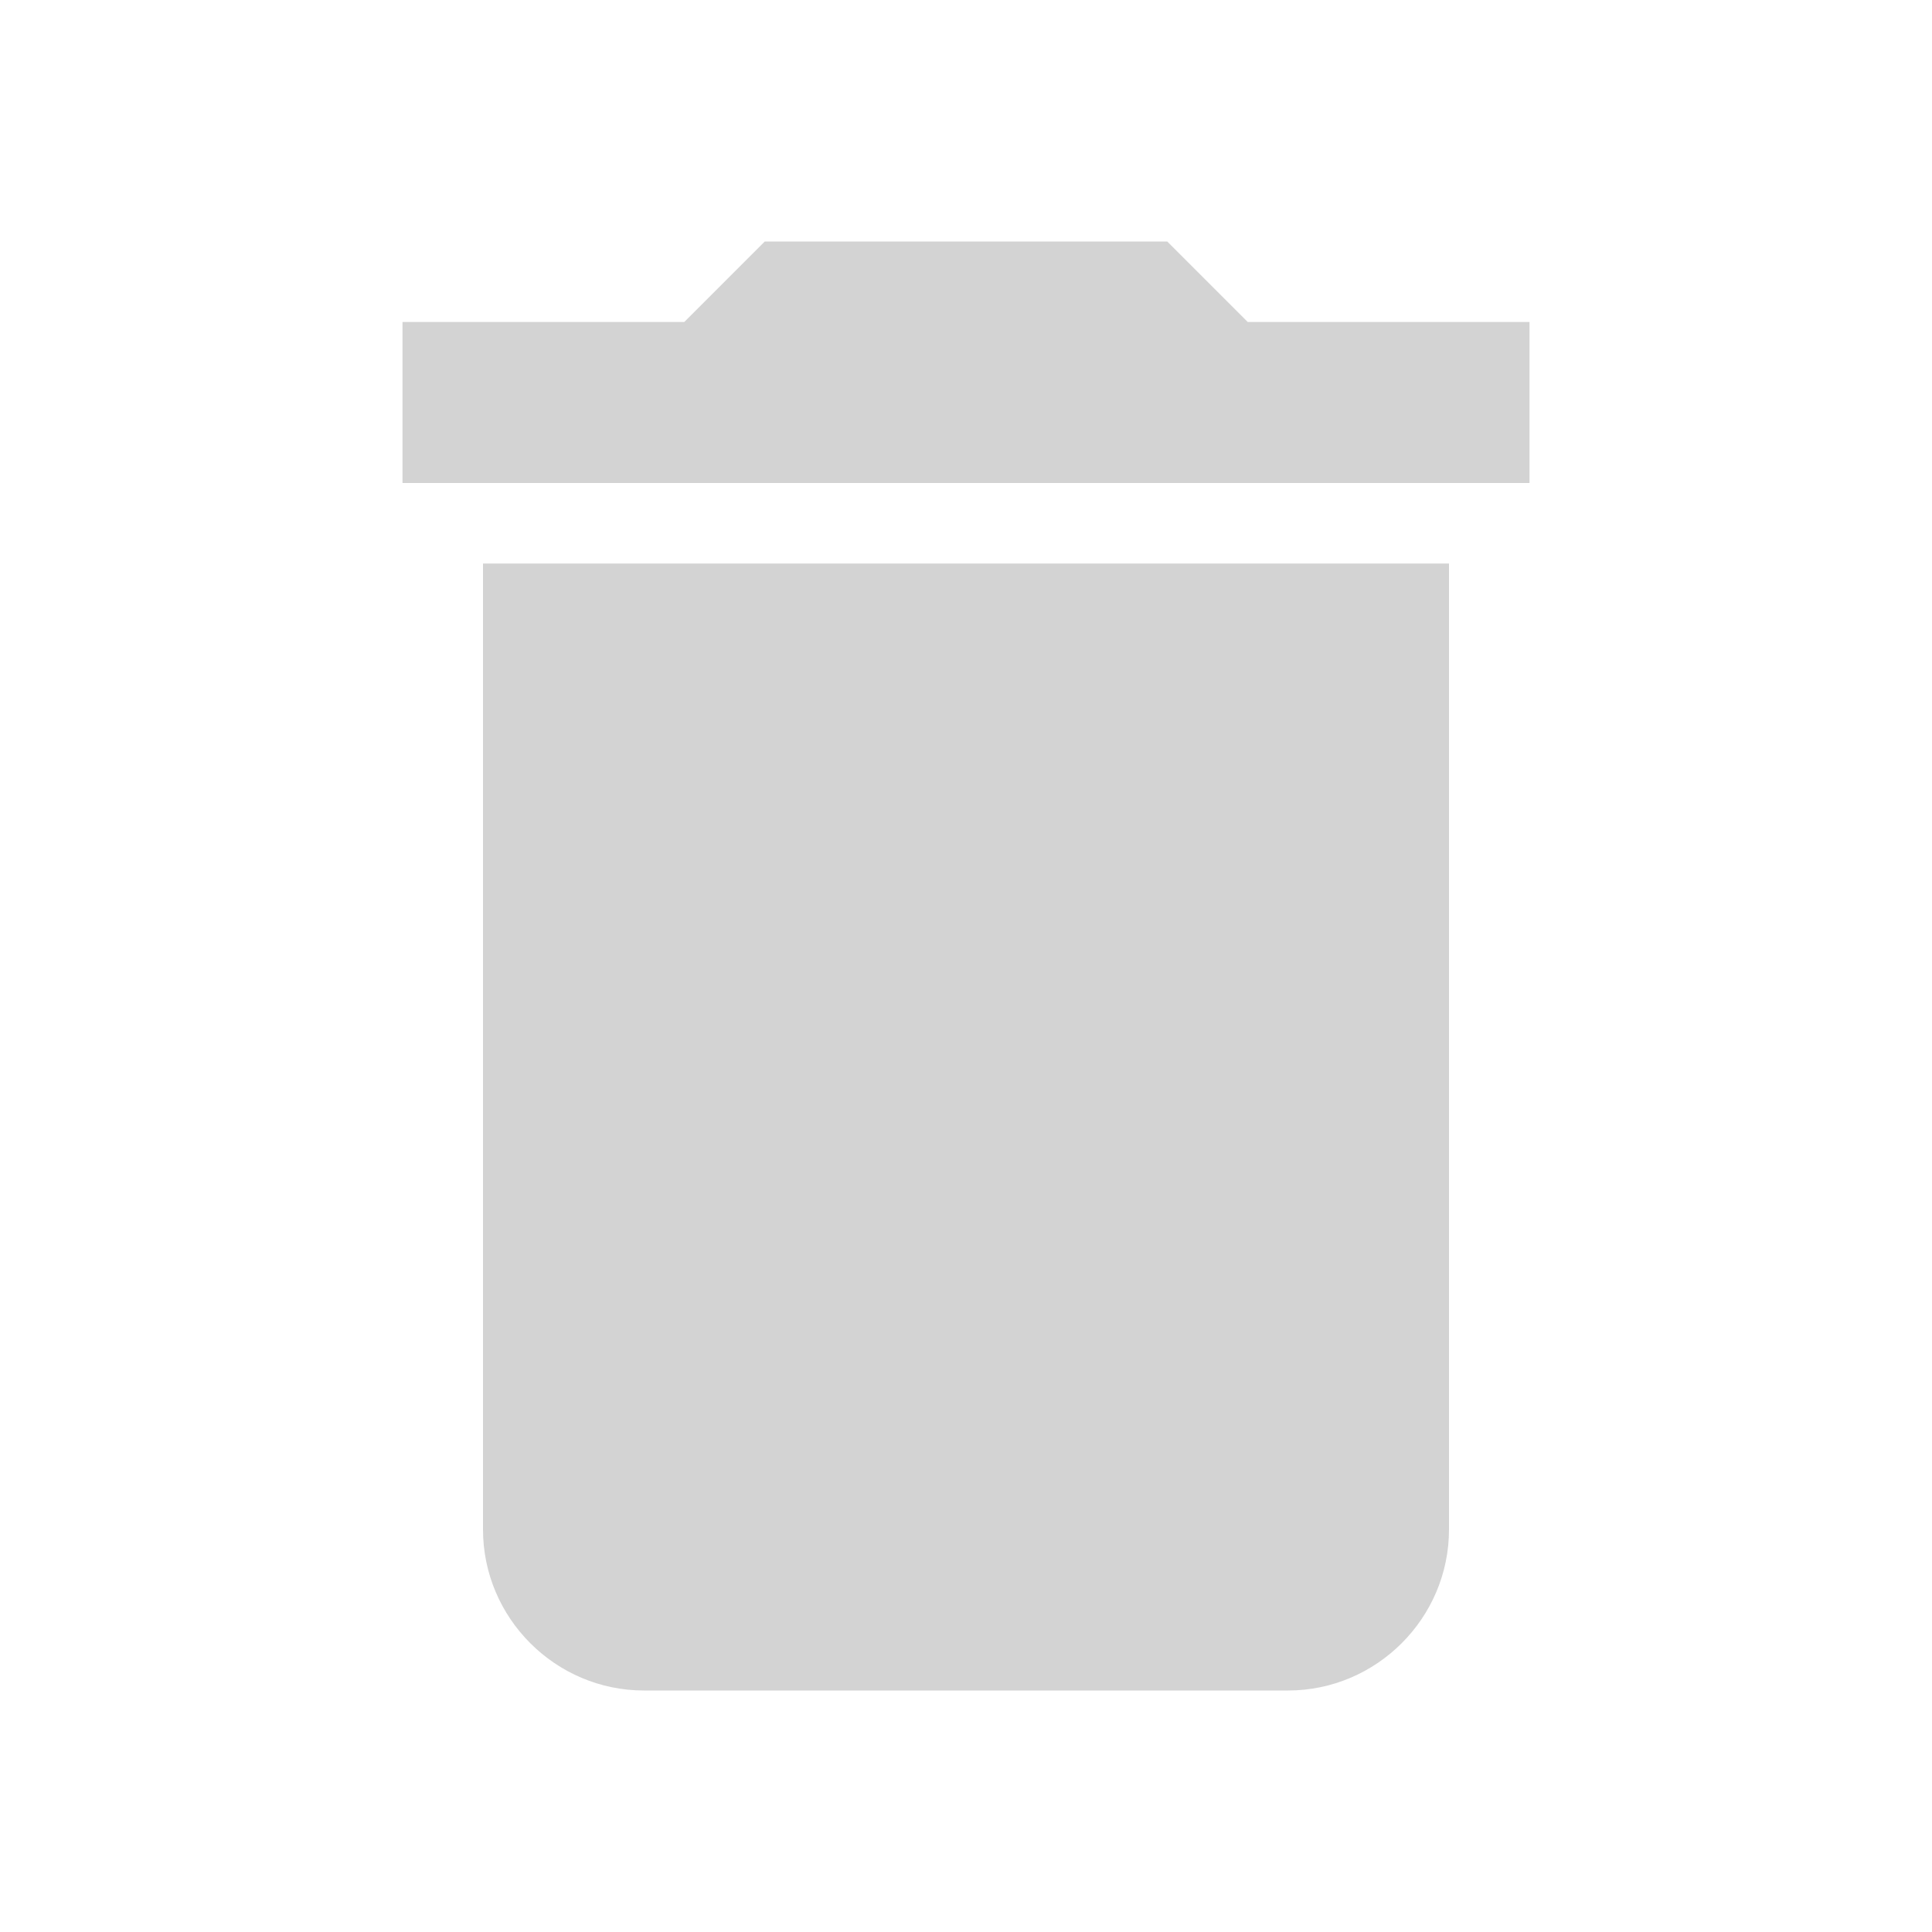
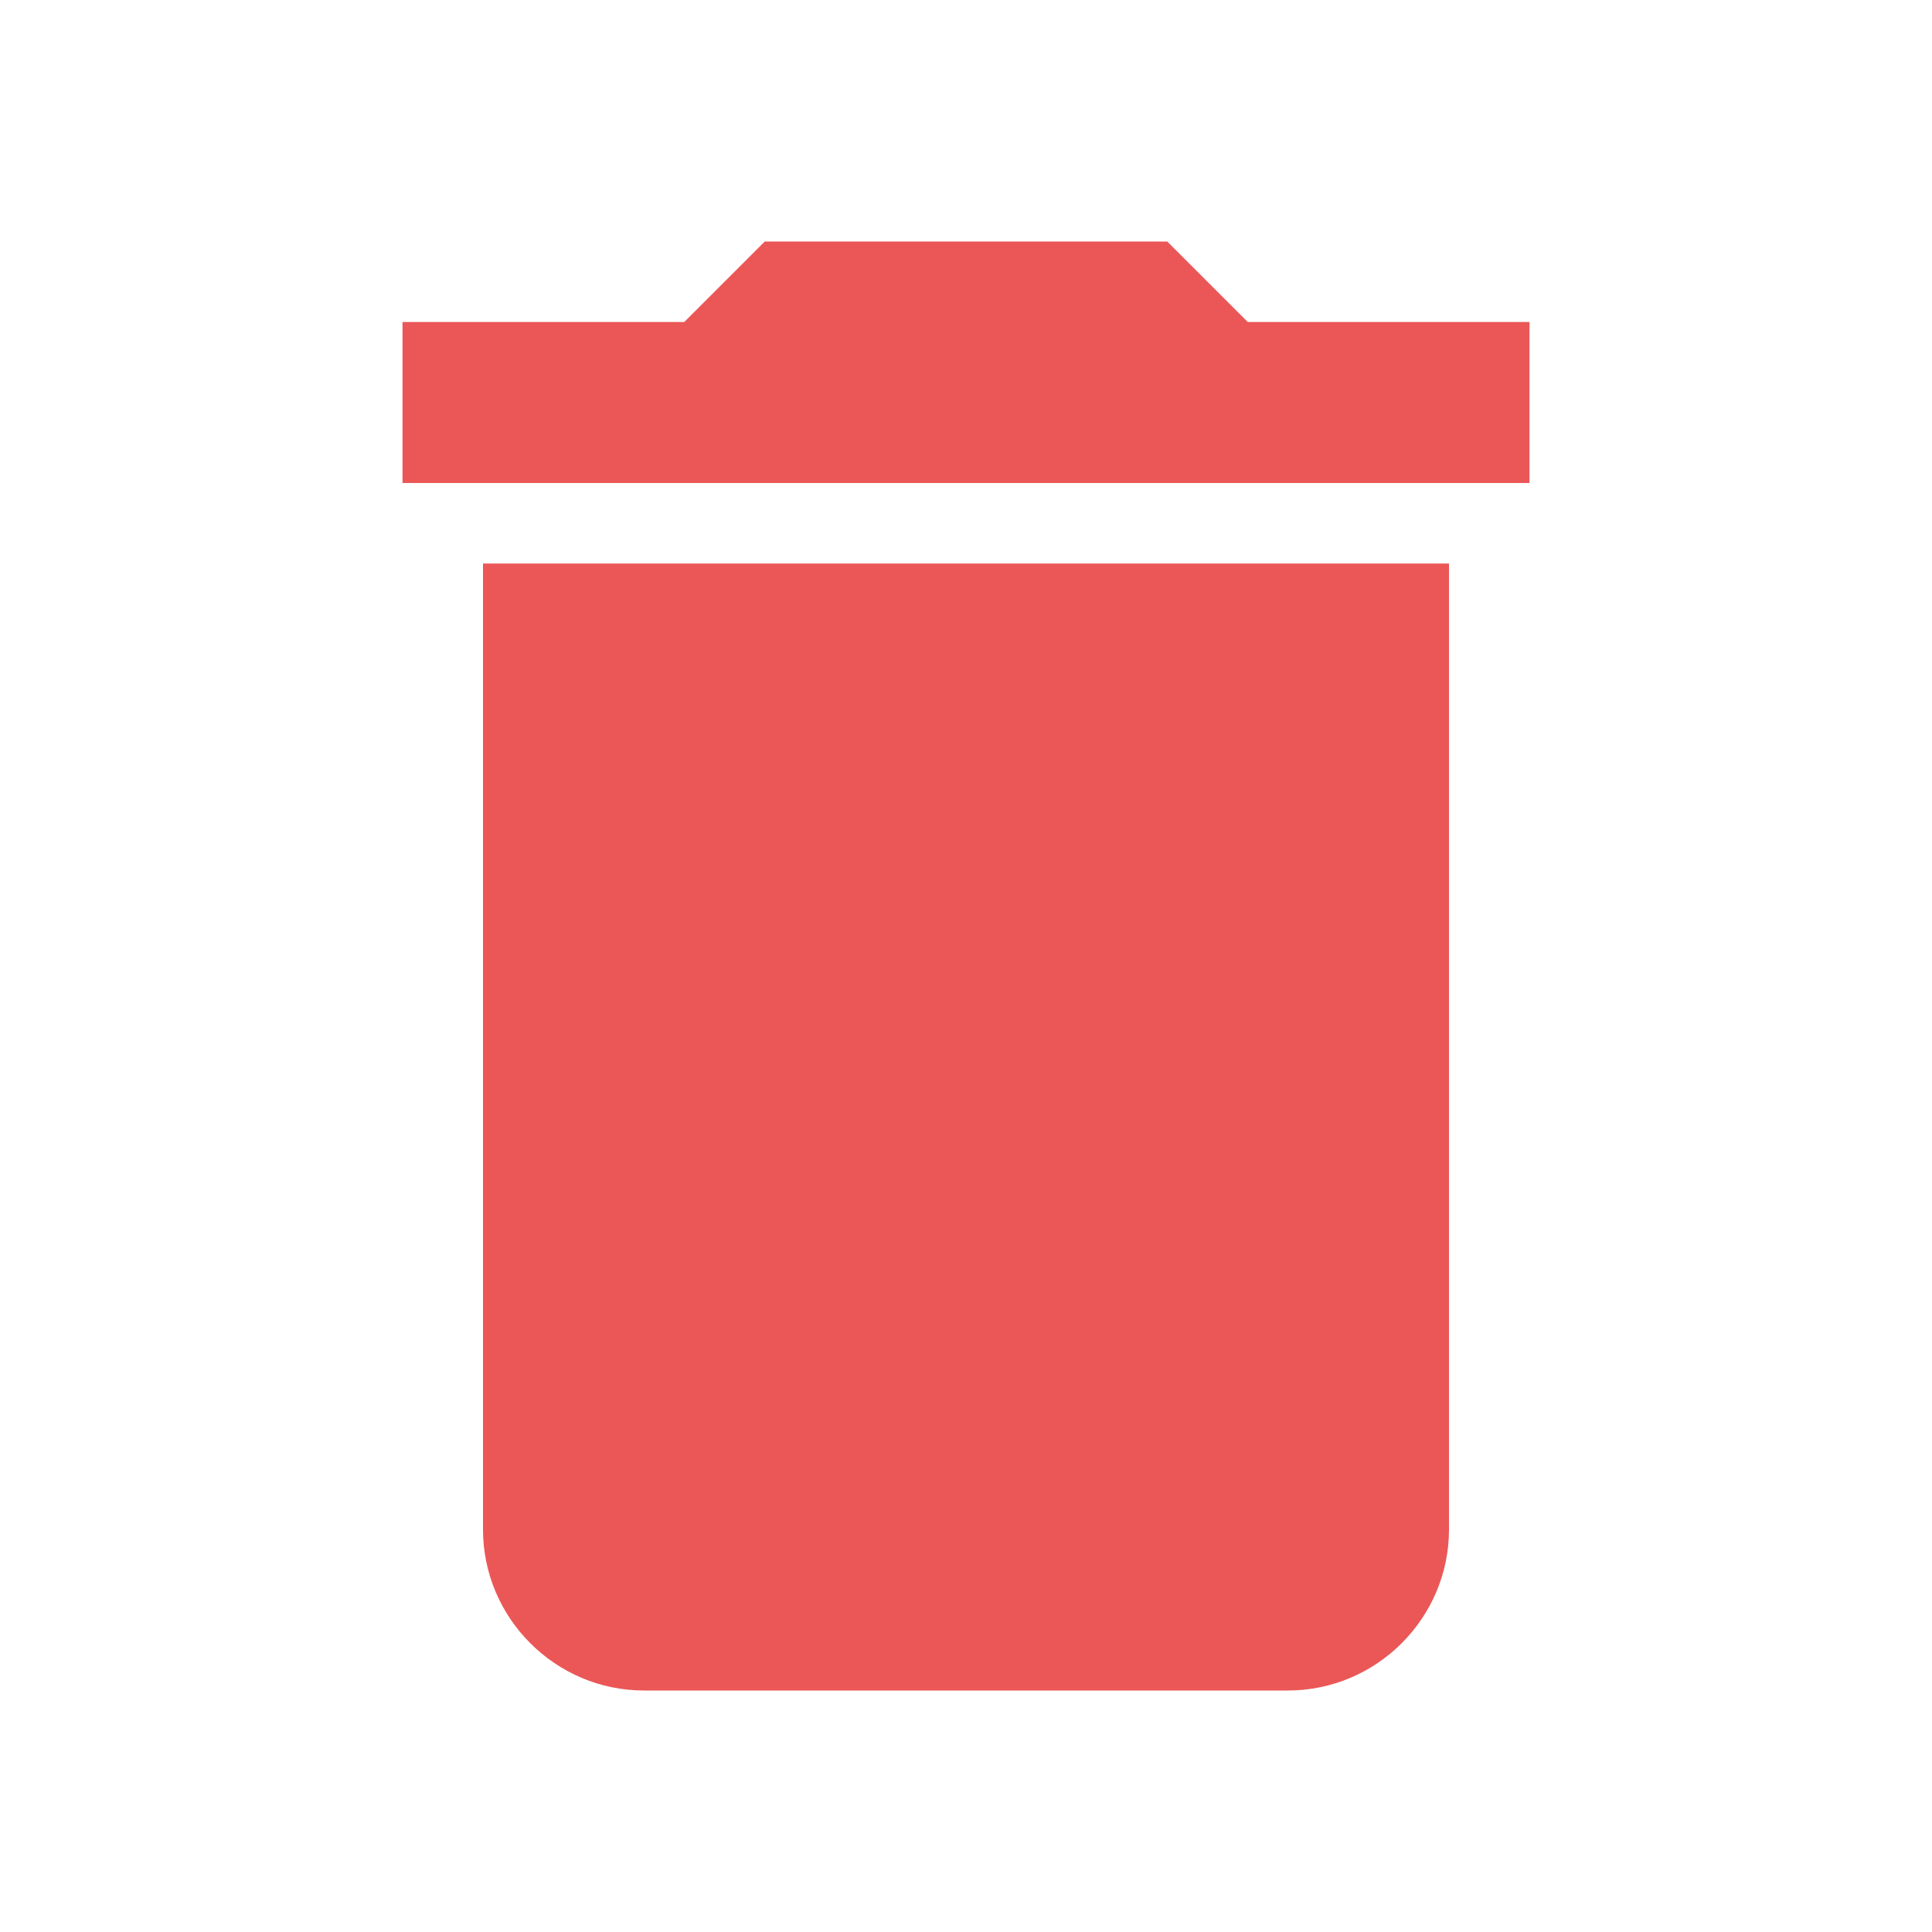
<svg xmlns="http://www.w3.org/2000/svg" width="24" height="24" viewBox="0 0 24 24" fill="none">
-   <path d="M6 19C6 20.1 6.9 21 8 21H16C17.1 21 18 20.1 18 19V7H6V19ZM19 4H15.5L14.5 3H9.5L8.5 4H5V6H19V4Z" fill="#D3D3D3" />
+   <path d="M6 19C6 20.1 6.9 21 8 21H16C17.1 21 18 20.1 18 19V7H6V19ZM19 4H15.5L14.5 3H9.5L8.5 4H5V6H19V4Z" fill="#EB5757" />
</svg>
